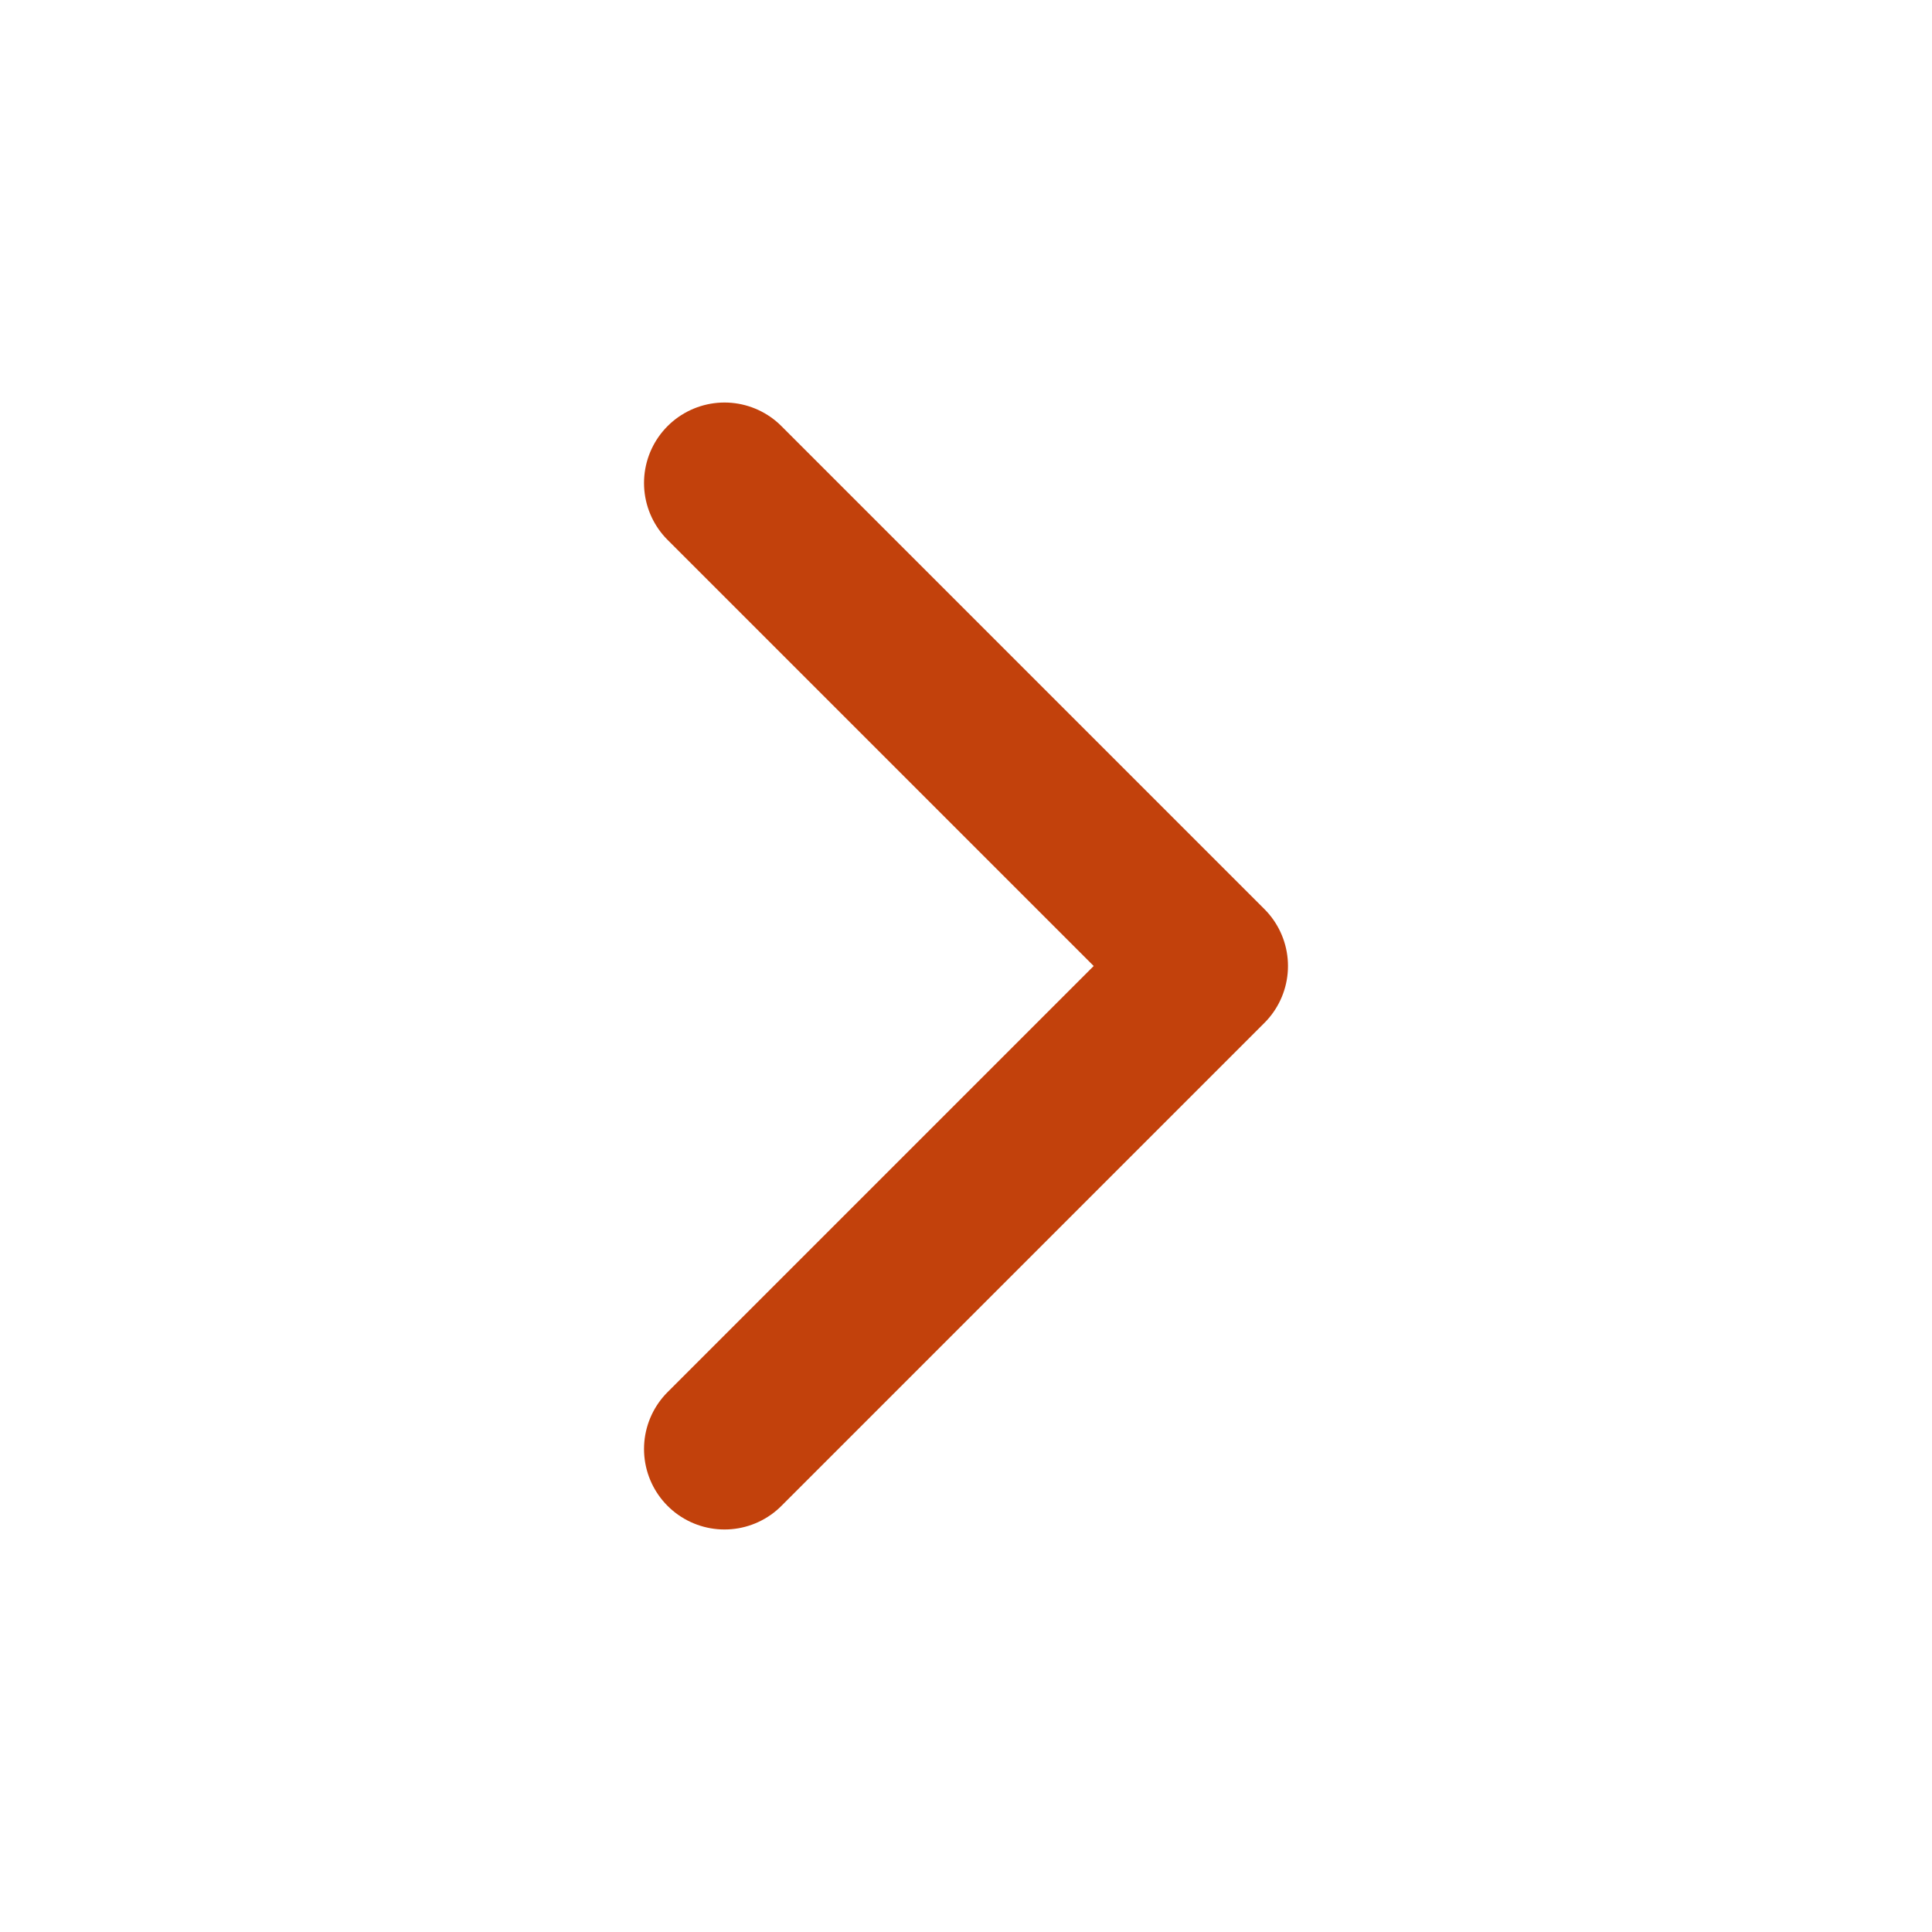
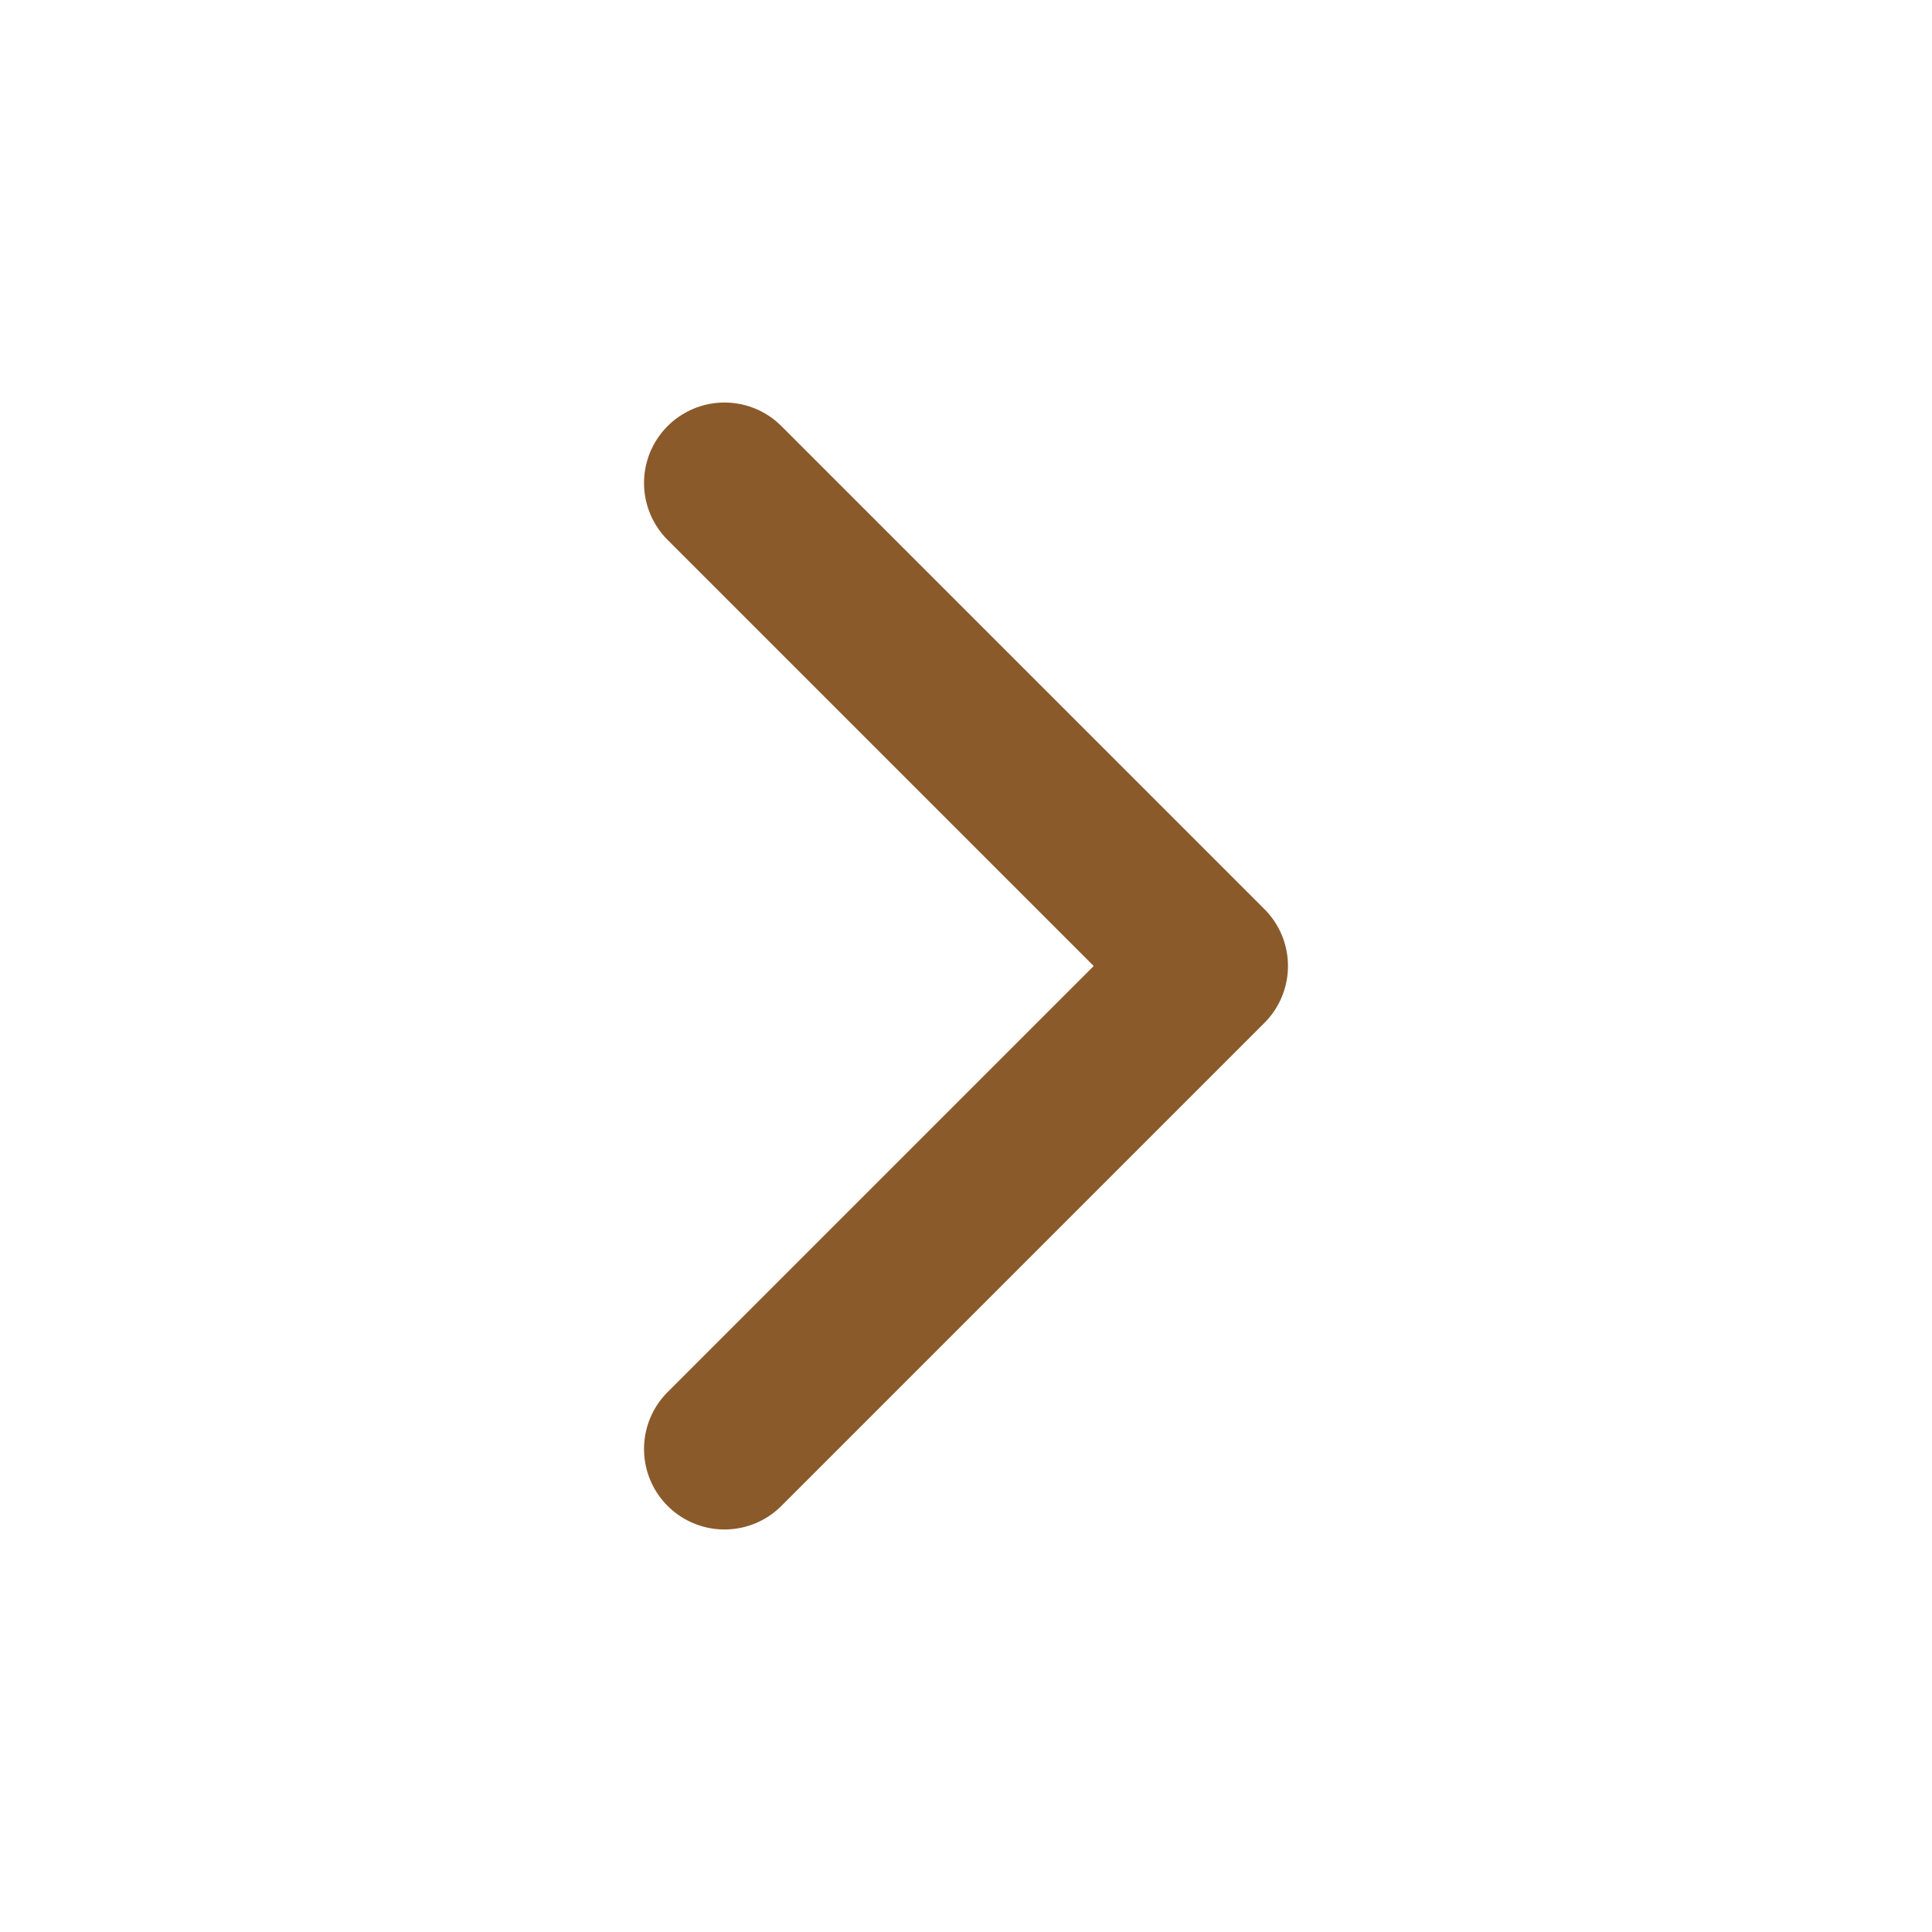
<svg xmlns="http://www.w3.org/2000/svg" preserveAspectRatio="none" overflow="visible" style="display: block;" width="16" height="16" viewBox="0 0 16 16" fill="none">
  <g id="icon/chevR">
-     <path id="Vector" d="M6 12L10 8L6 4" stroke-width="1.333" stroke-linecap="round" stroke-linejoin="round" stroke="#C2410C" />
+     <path id="Vector" d="M6 12L10 8L6 4" stroke-width="1.333" stroke-linecap="round" stroke-linejoin="round" stroke="#8B5A2B" />
  </g>
</svg>
